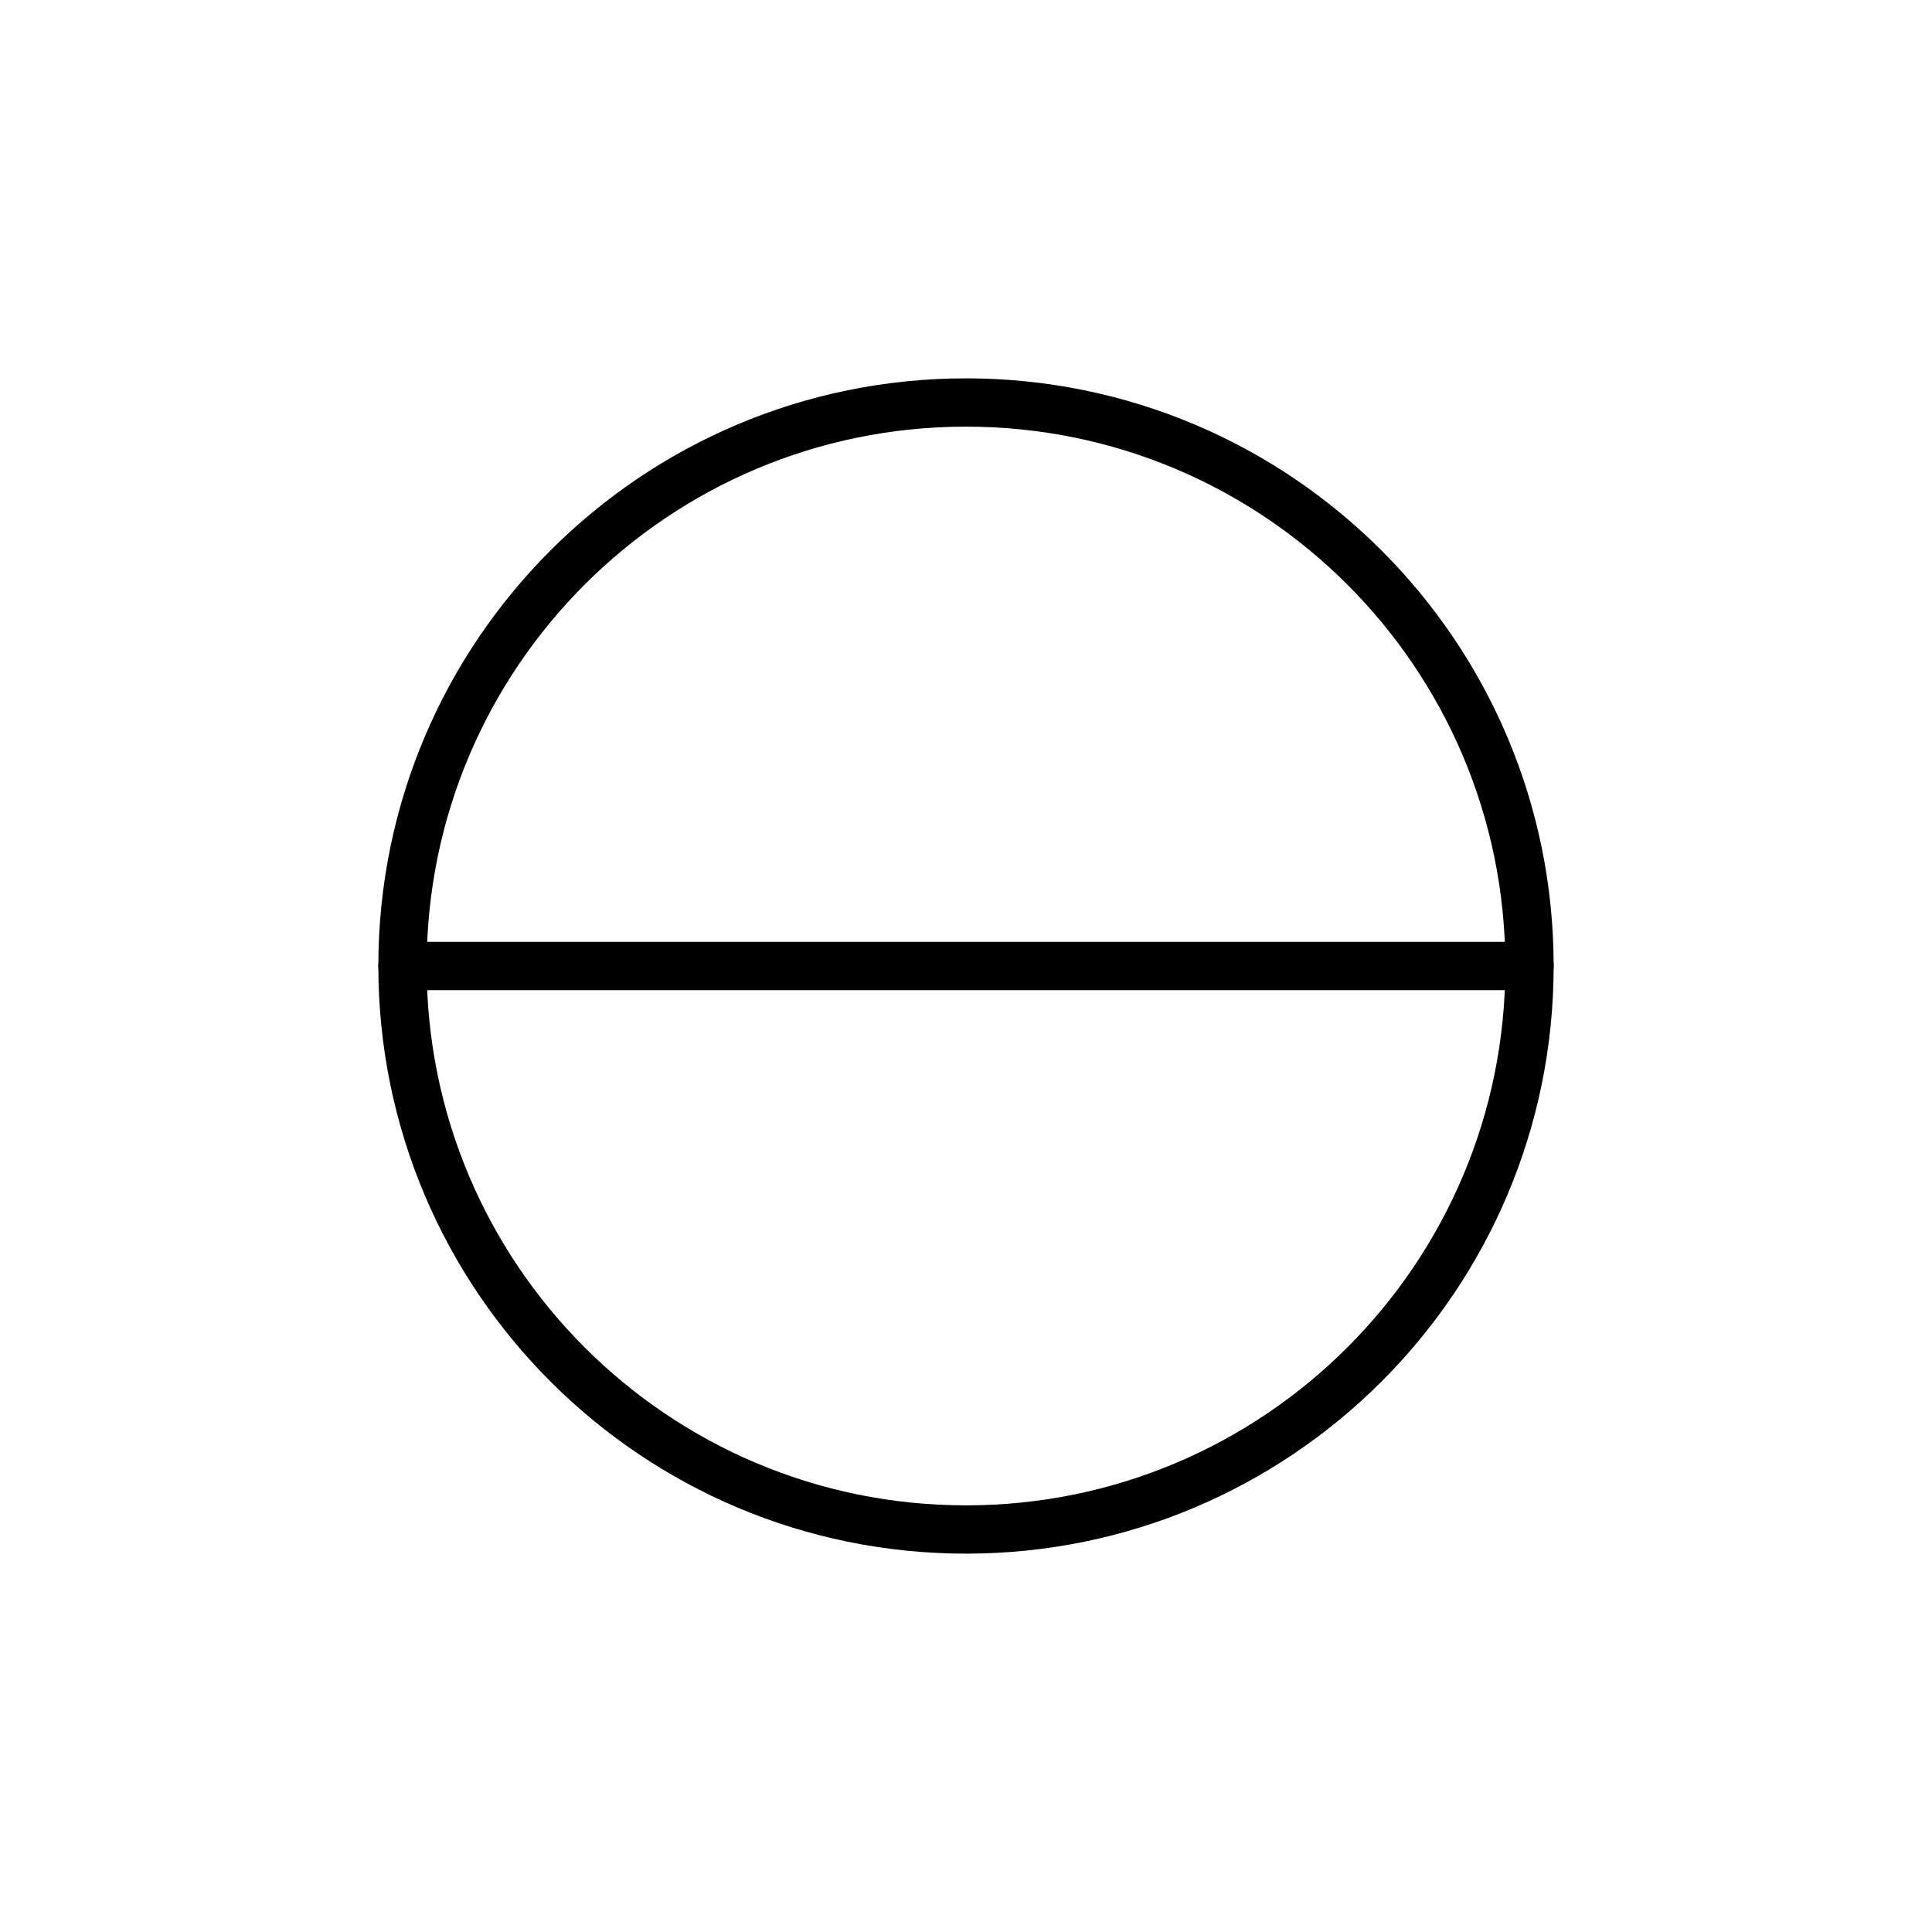
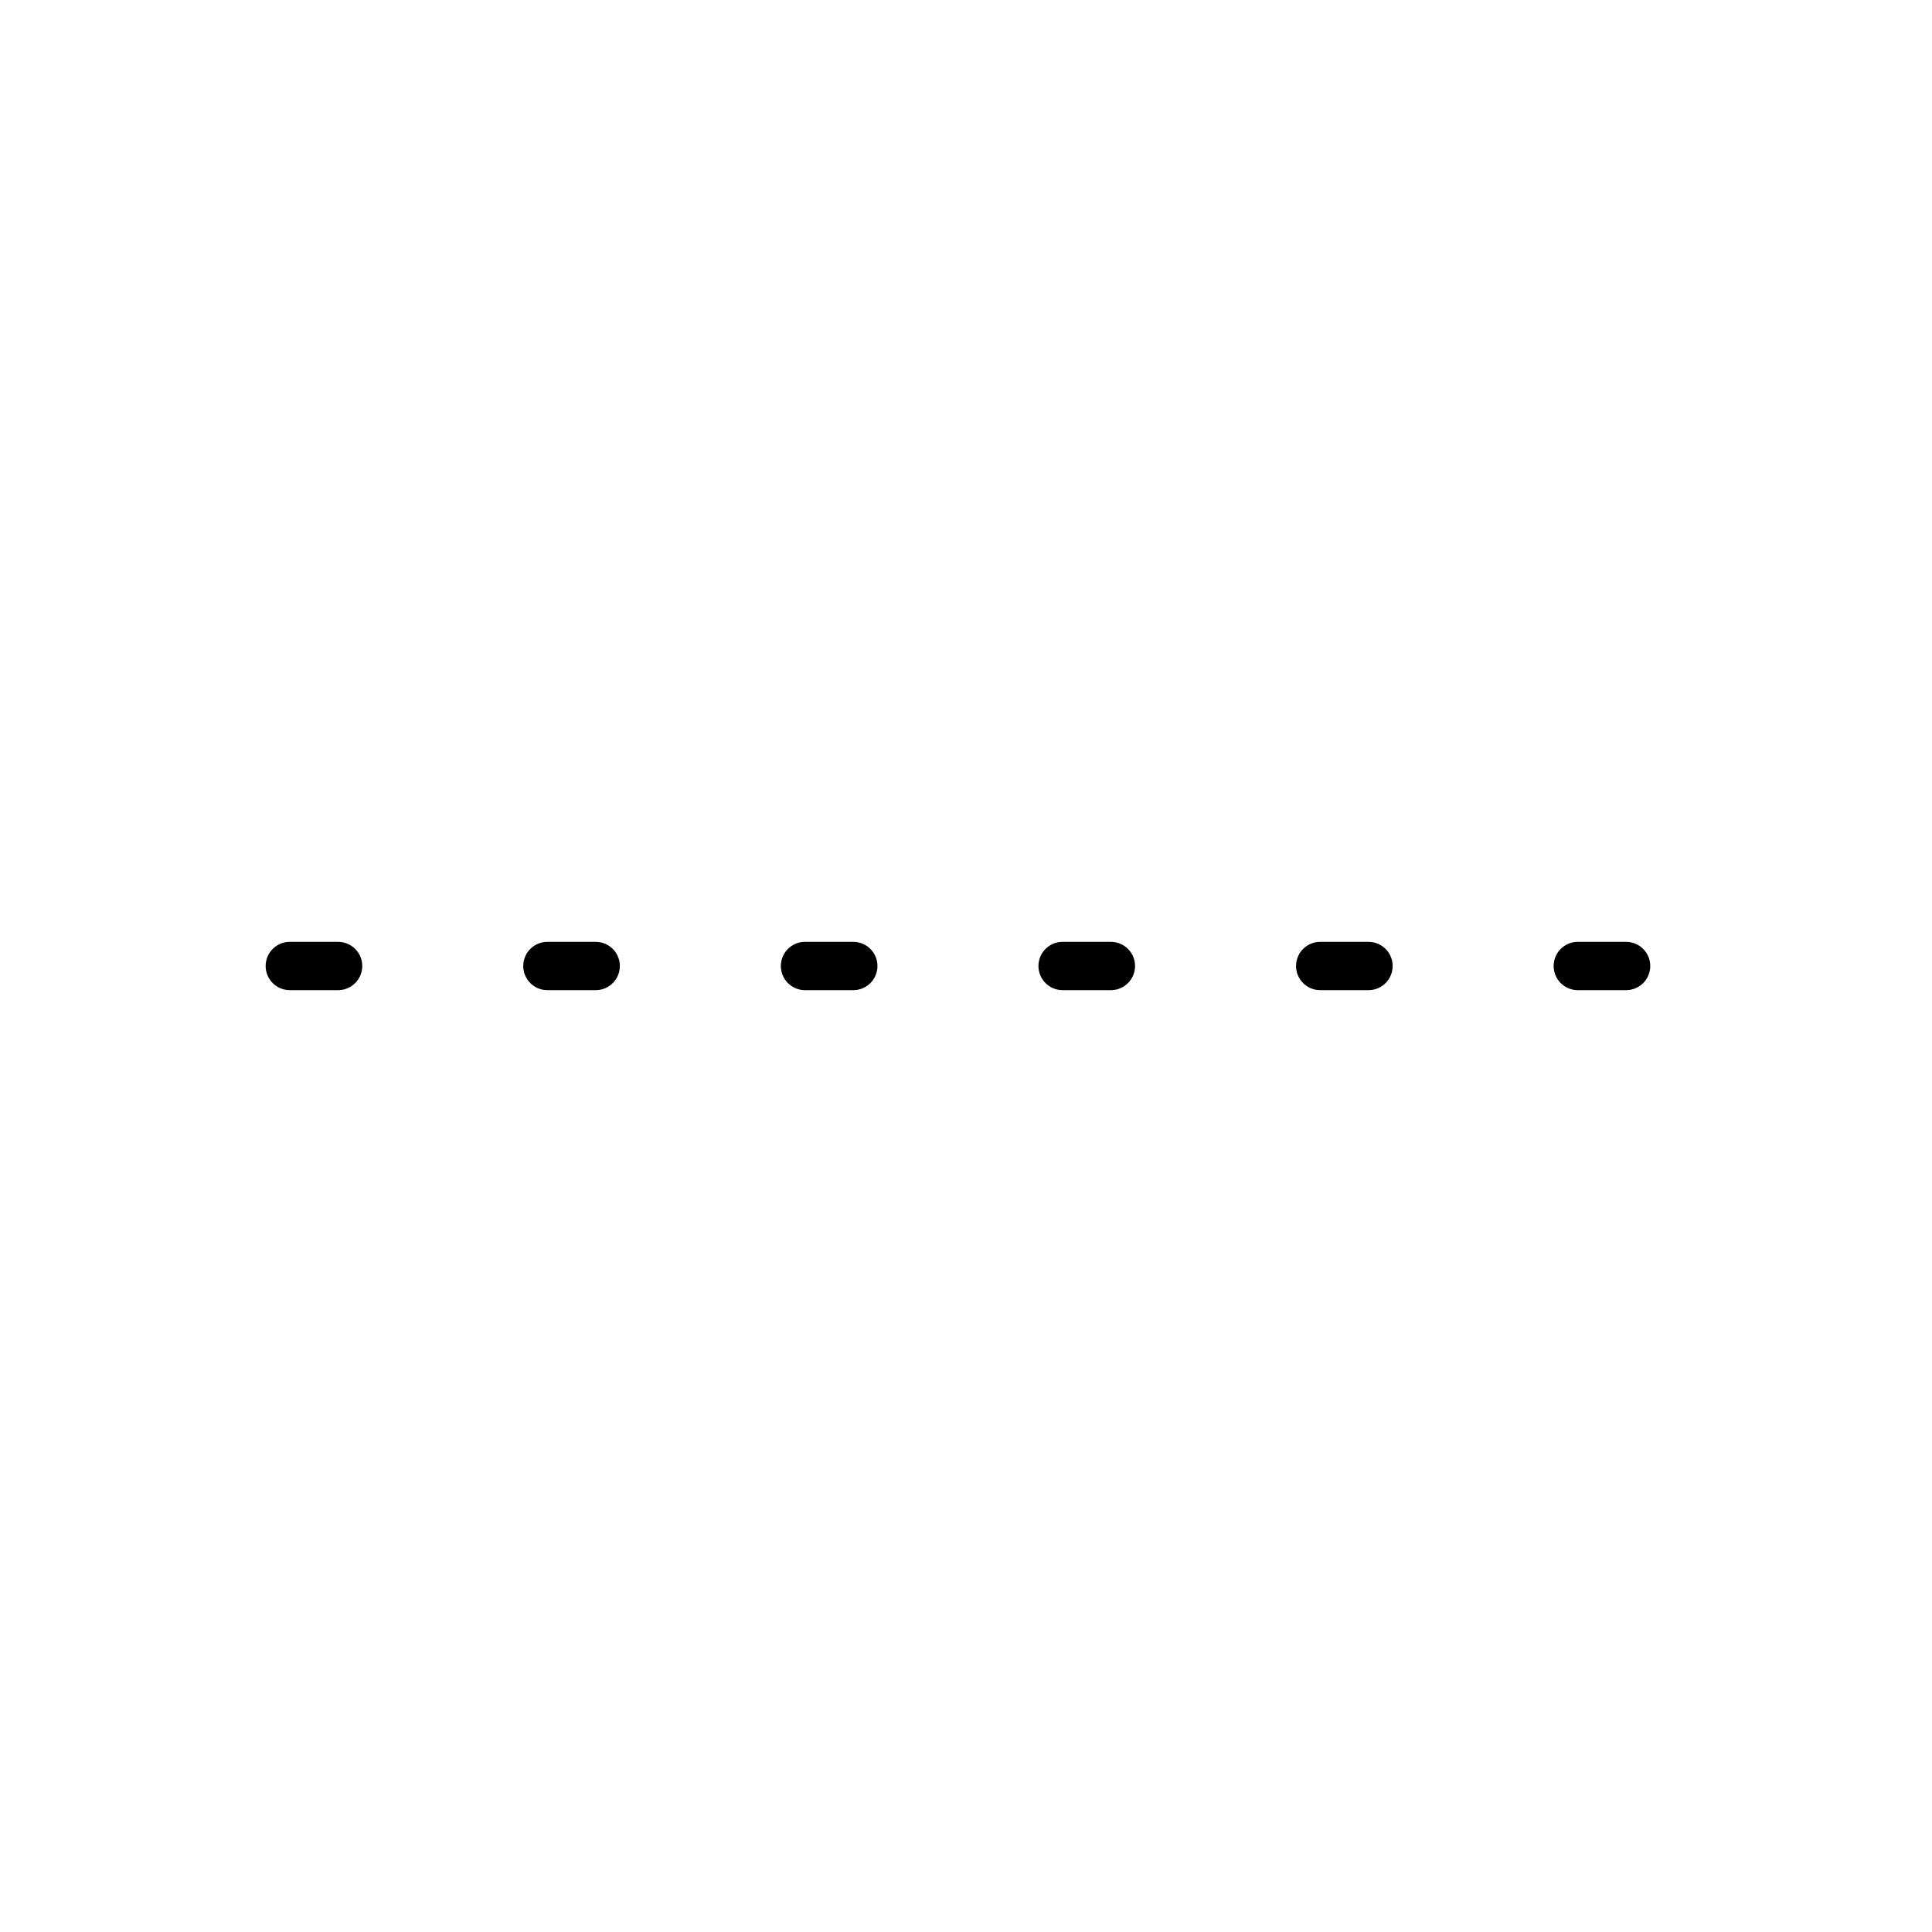
<svg xmlns="http://www.w3.org/2000/svg" viewBox="0 0 120 120" fill="none" stroke="#000" stroke-width="3" stroke-linecap="round" stroke-linejoin="round">
-   <circle cx="60" cy="60" r="35" />
-   <path d="M25 60h70" />
+   <path d="M18 60h84" stroke-dasharray="3 13" />
</svg>
